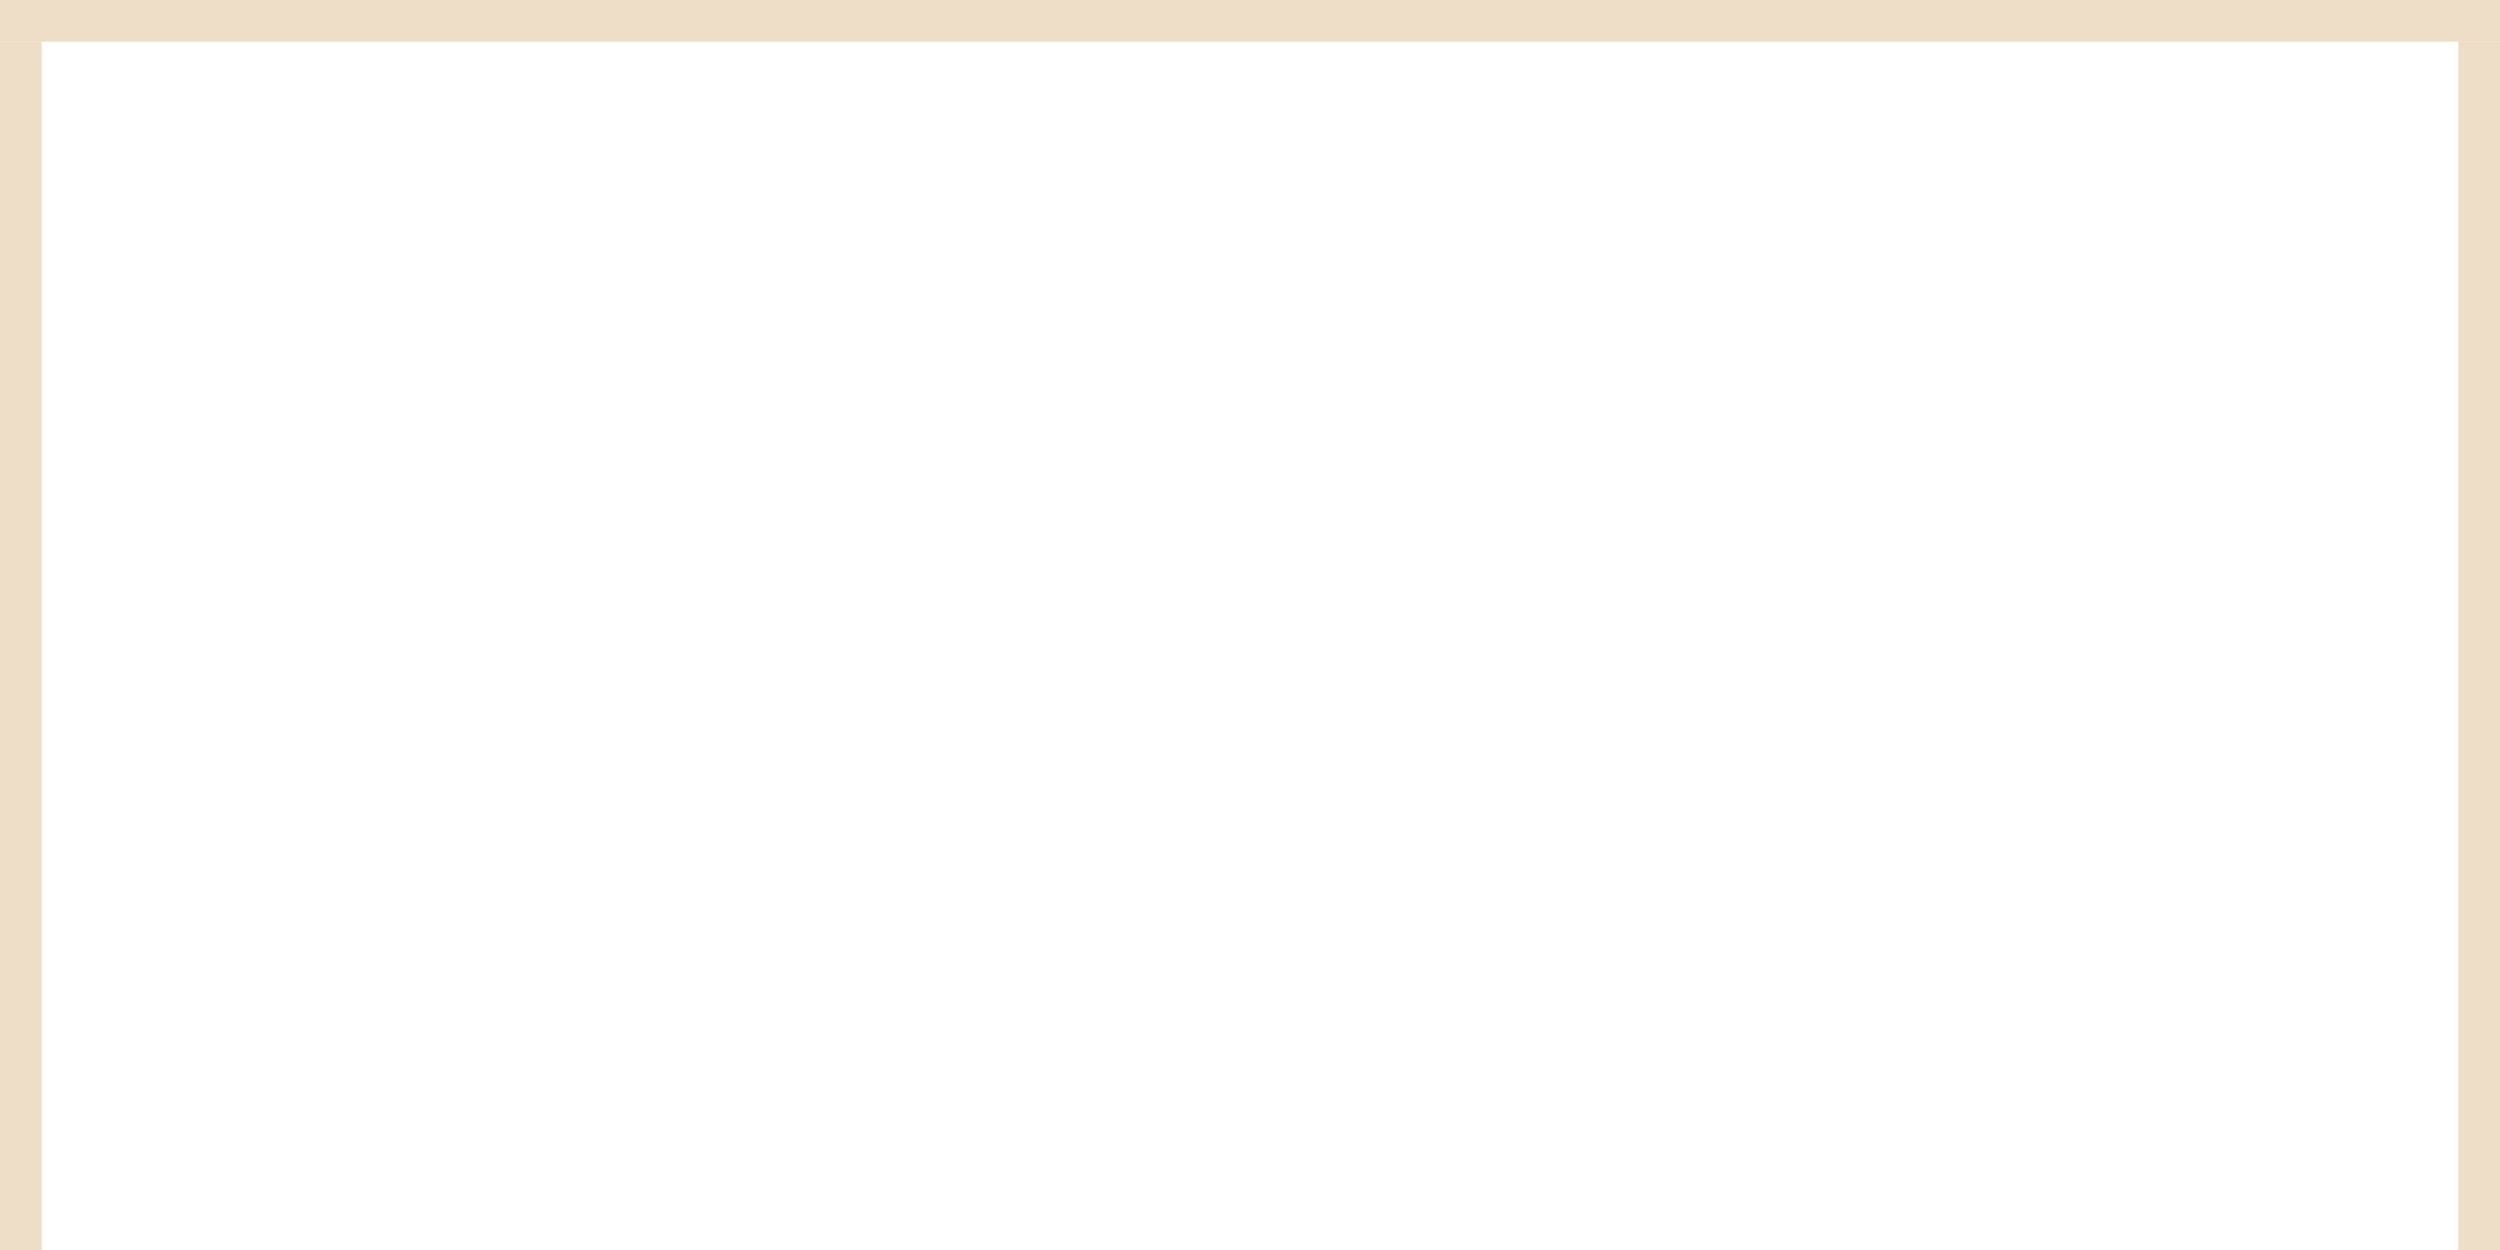
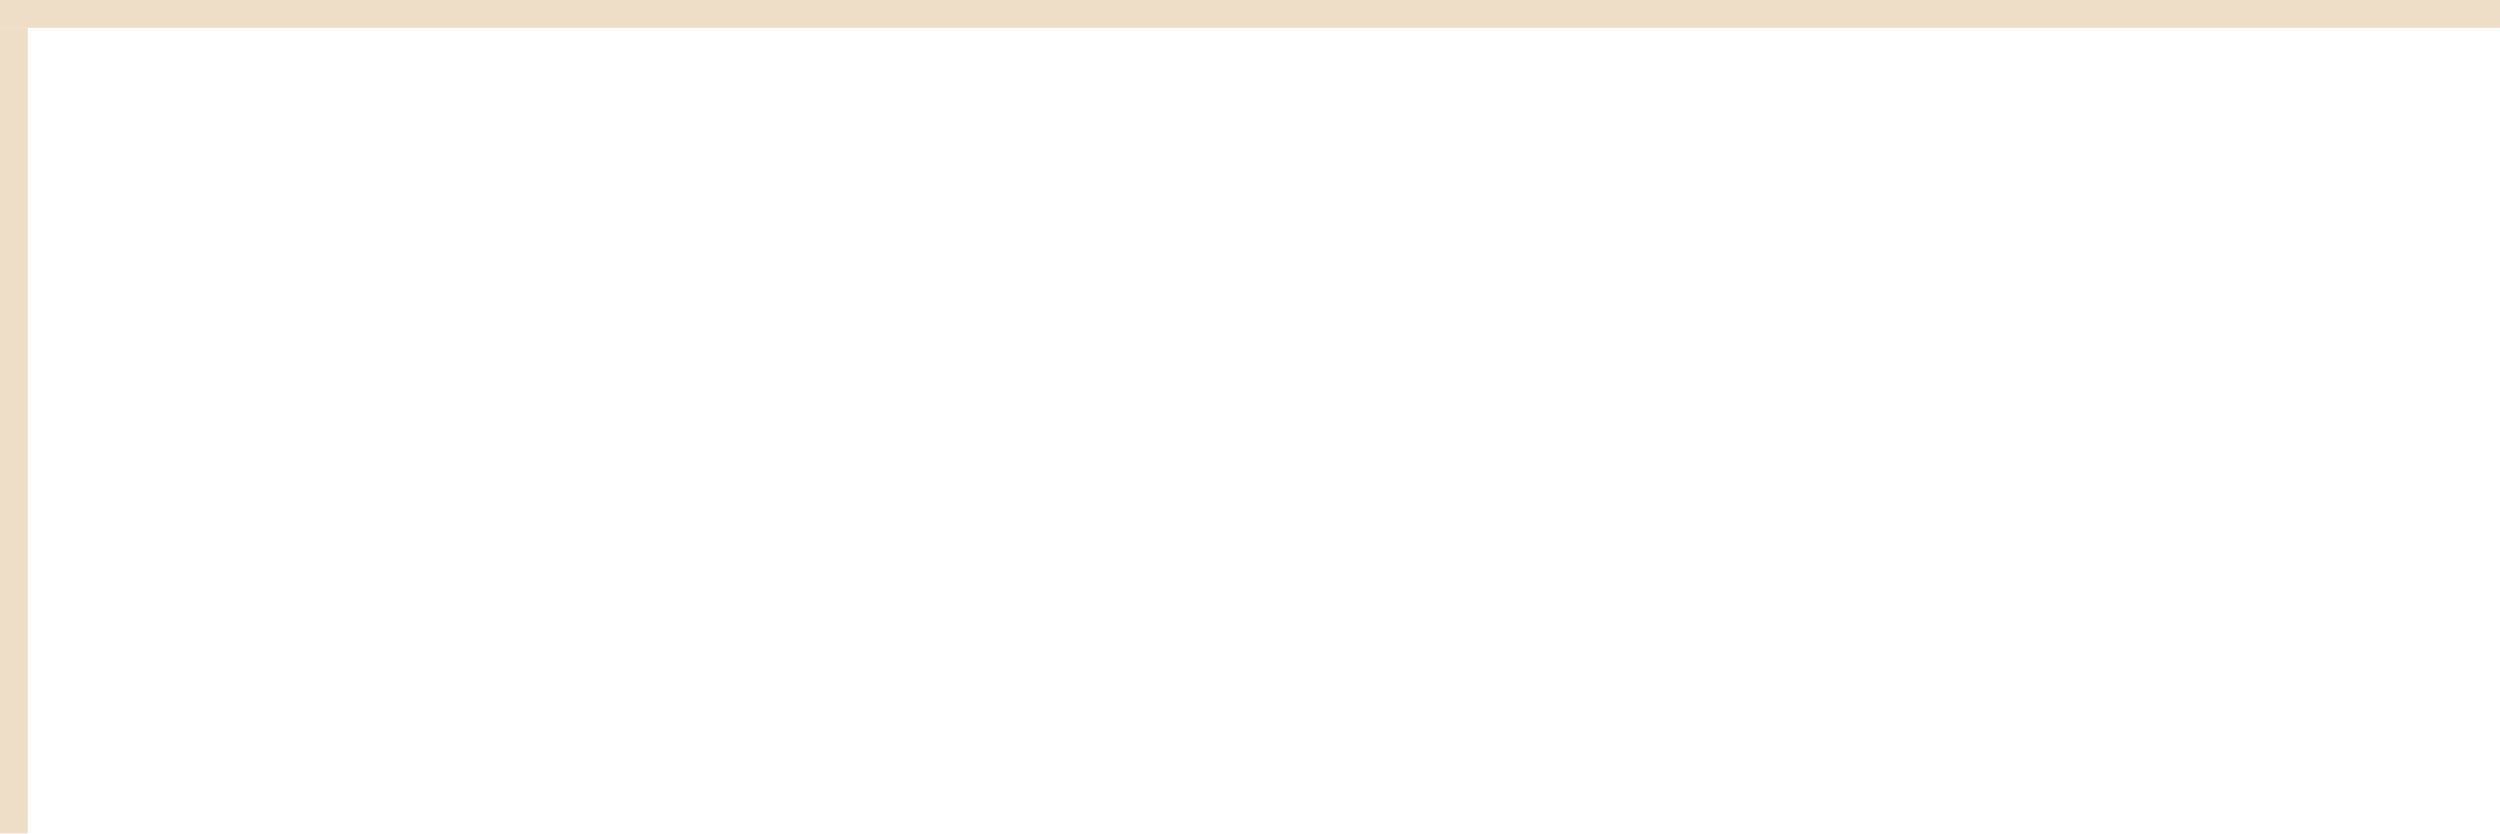
- <svg xmlns="http://www.w3.org/2000/svg" version="1.1" width="60px" height="30px" viewBox="270 70 60 30">
-   <path d="M 1 1  L 59 1  L 59 30  L 1 30  L 1 1  Z " fill-rule="nonzero" fill="rgba(242, 242, 242, 0)" stroke="none" transform="matrix(1 0 0 1 270 70 )" class="fill" />
-   <path d="M 0.5 1  L 0.5 30  " stroke-width="1" stroke-dasharray="0" stroke="rgba(222, 190, 143, 0.498)" fill="none" transform="matrix(1 0 0 1 270 70 )" class="stroke" />
-   <path d="M 0 0.5  L 60 0.5  " stroke-width="1" stroke-dasharray="0" stroke="rgba(222, 190, 143, 0.498)" fill="none" transform="matrix(1 0 0 1 270 70 )" class="stroke" />
-   <path d="M 59.5 1  L 59.5 30  " stroke-width="1" stroke-dasharray="0" stroke="rgba(222, 190, 143, 0.498)" fill="none" transform="matrix(1 0 0 1 270 70 )" class="stroke" />
+ <svg xmlns="http://www.w3.org/2000/svg" version="1.1" width="90px" height="30px" viewBox="0 70 90 30">
+   <path d="M 1 1  L 90 1  L 90 30  L 1 30  L 1 1  Z " fill-rule="nonzero" fill="rgba(242, 242, 242, 0)" stroke="none" transform="matrix(1 0 0 1 0 70 )" class="fill" />
+   <path d="M 0.5 1  L 0.5 30  " stroke-width="1" stroke-dasharray="0" stroke="rgba(222, 190, 143, 0.498)" fill="none" transform="matrix(1 0 0 1 0 70 )" class="stroke" />
+   <path d="M 0 0.5  L 90 0.5  " stroke-width="1" stroke-dasharray="0" stroke="rgba(222, 190, 143, 0.498)" fill="none" transform="matrix(1 0 0 1 0 70 )" class="stroke" />
</svg>
